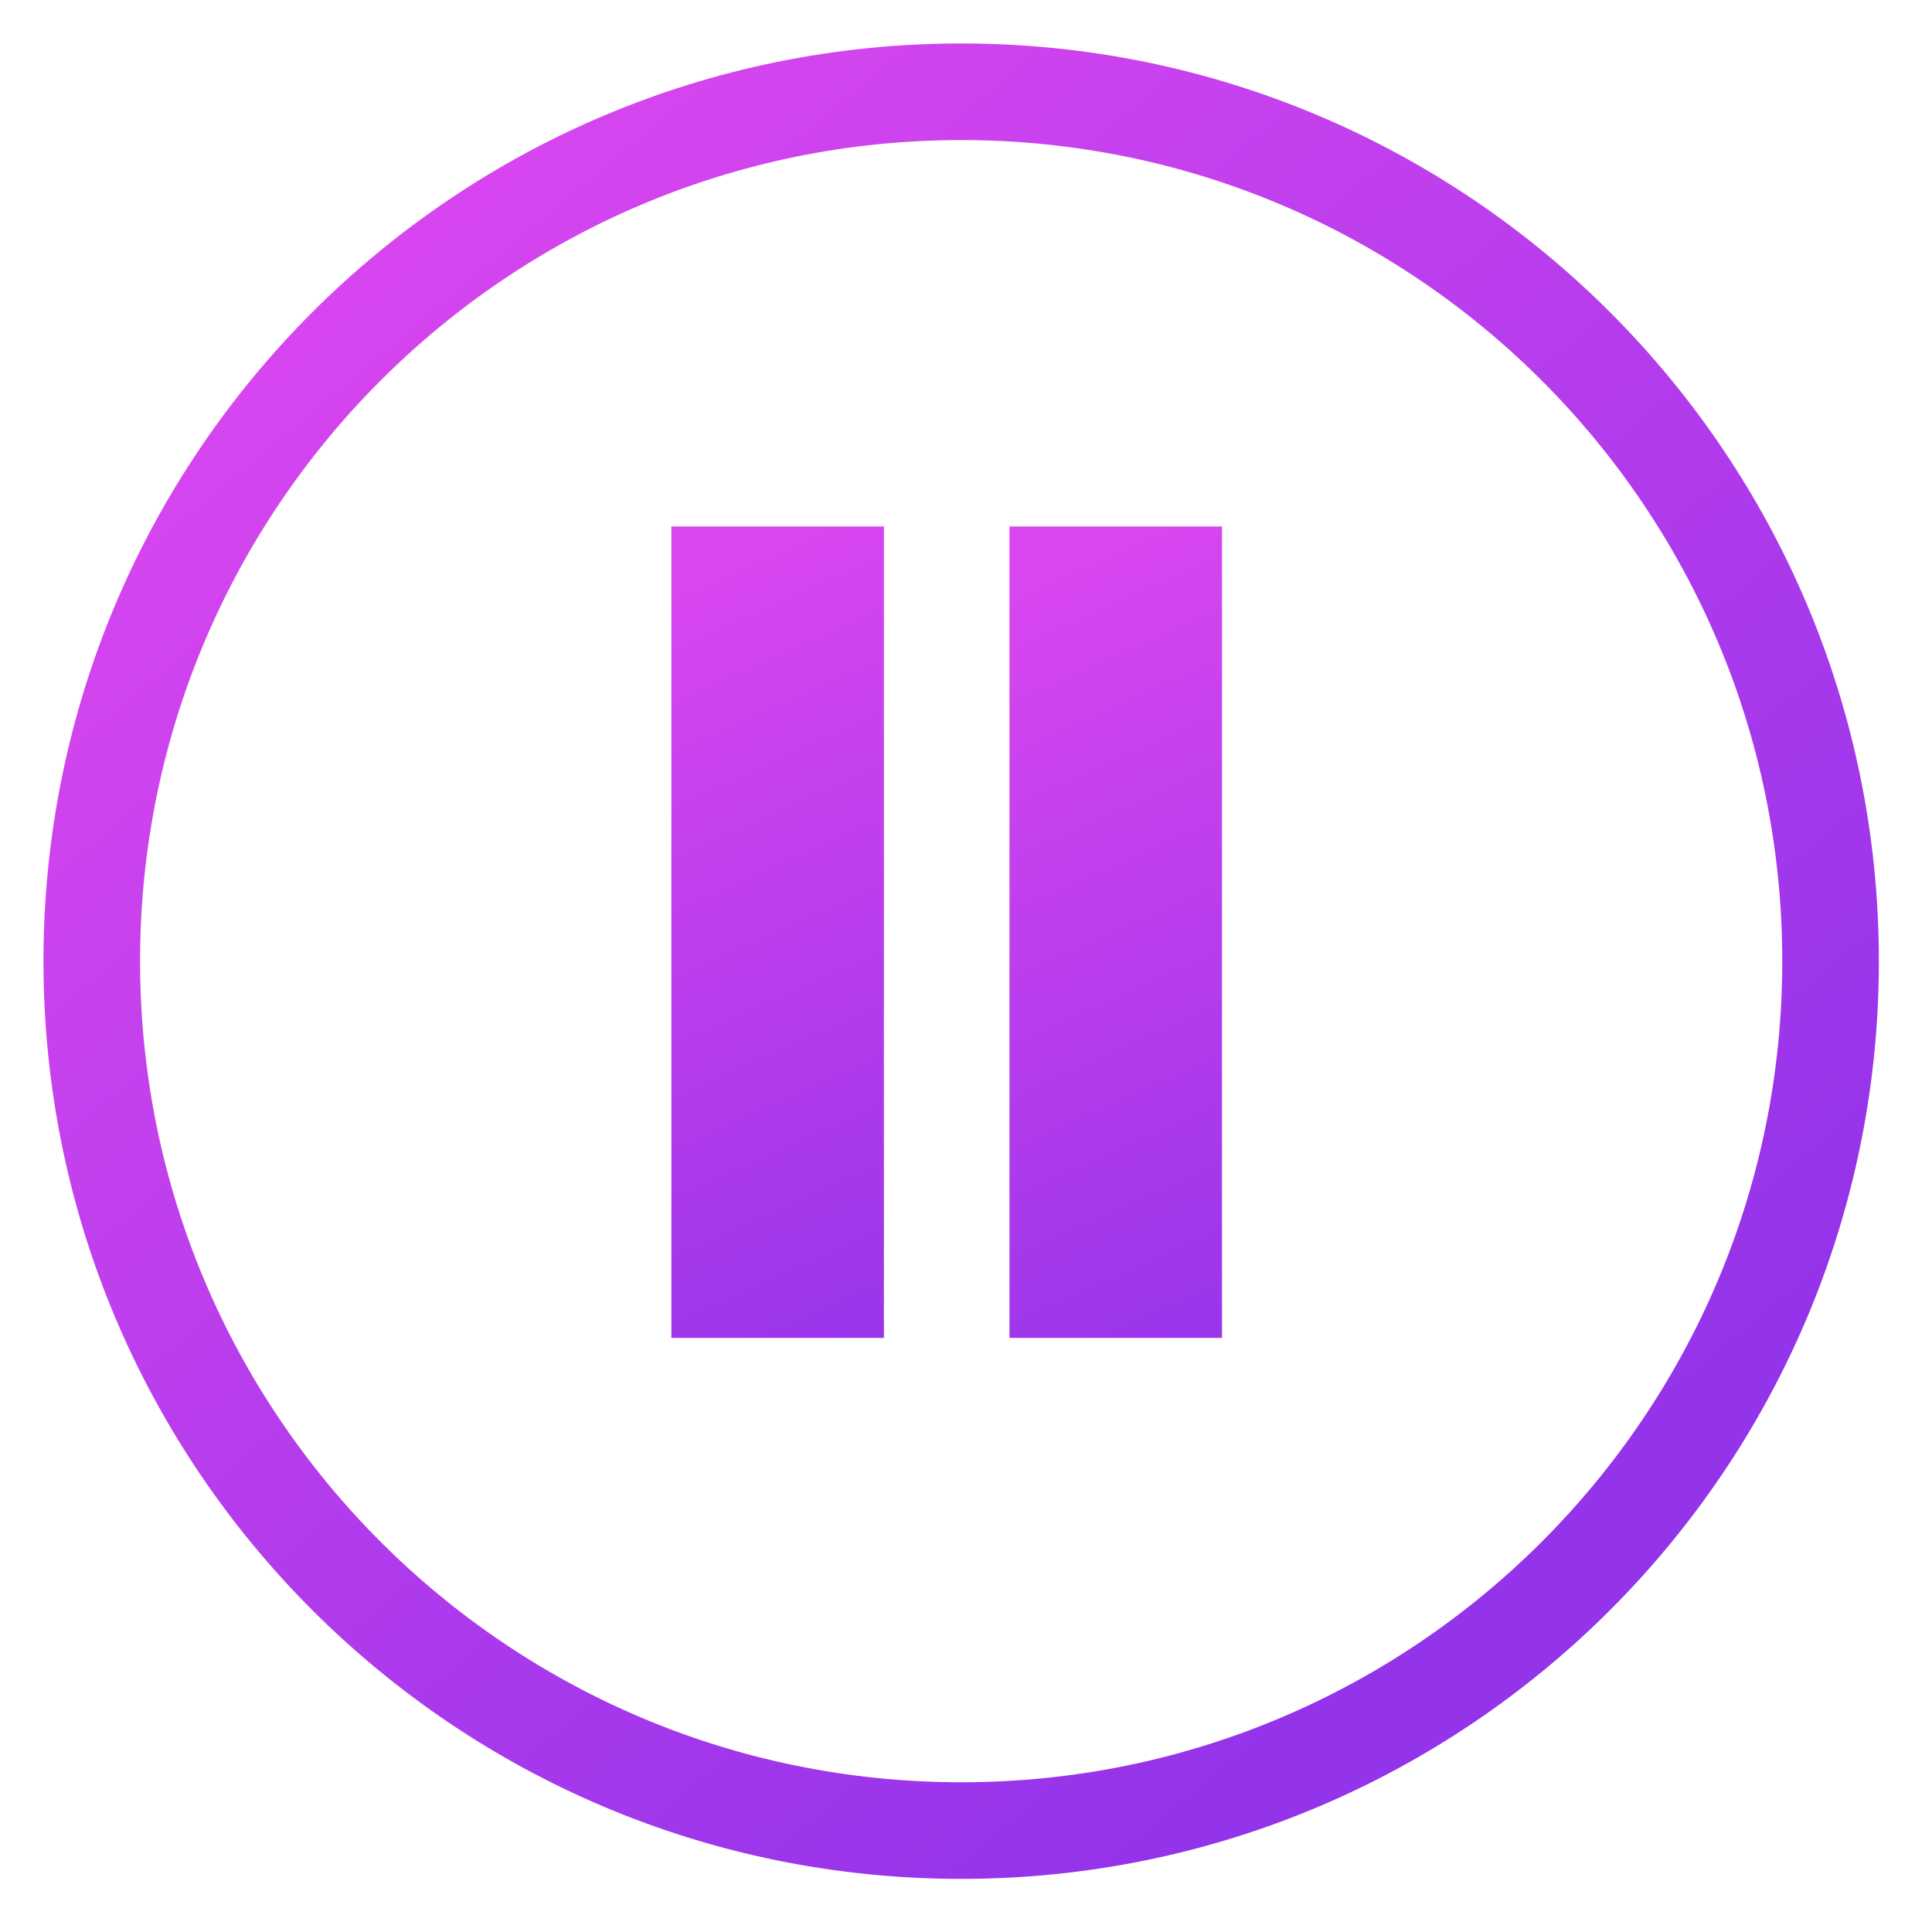
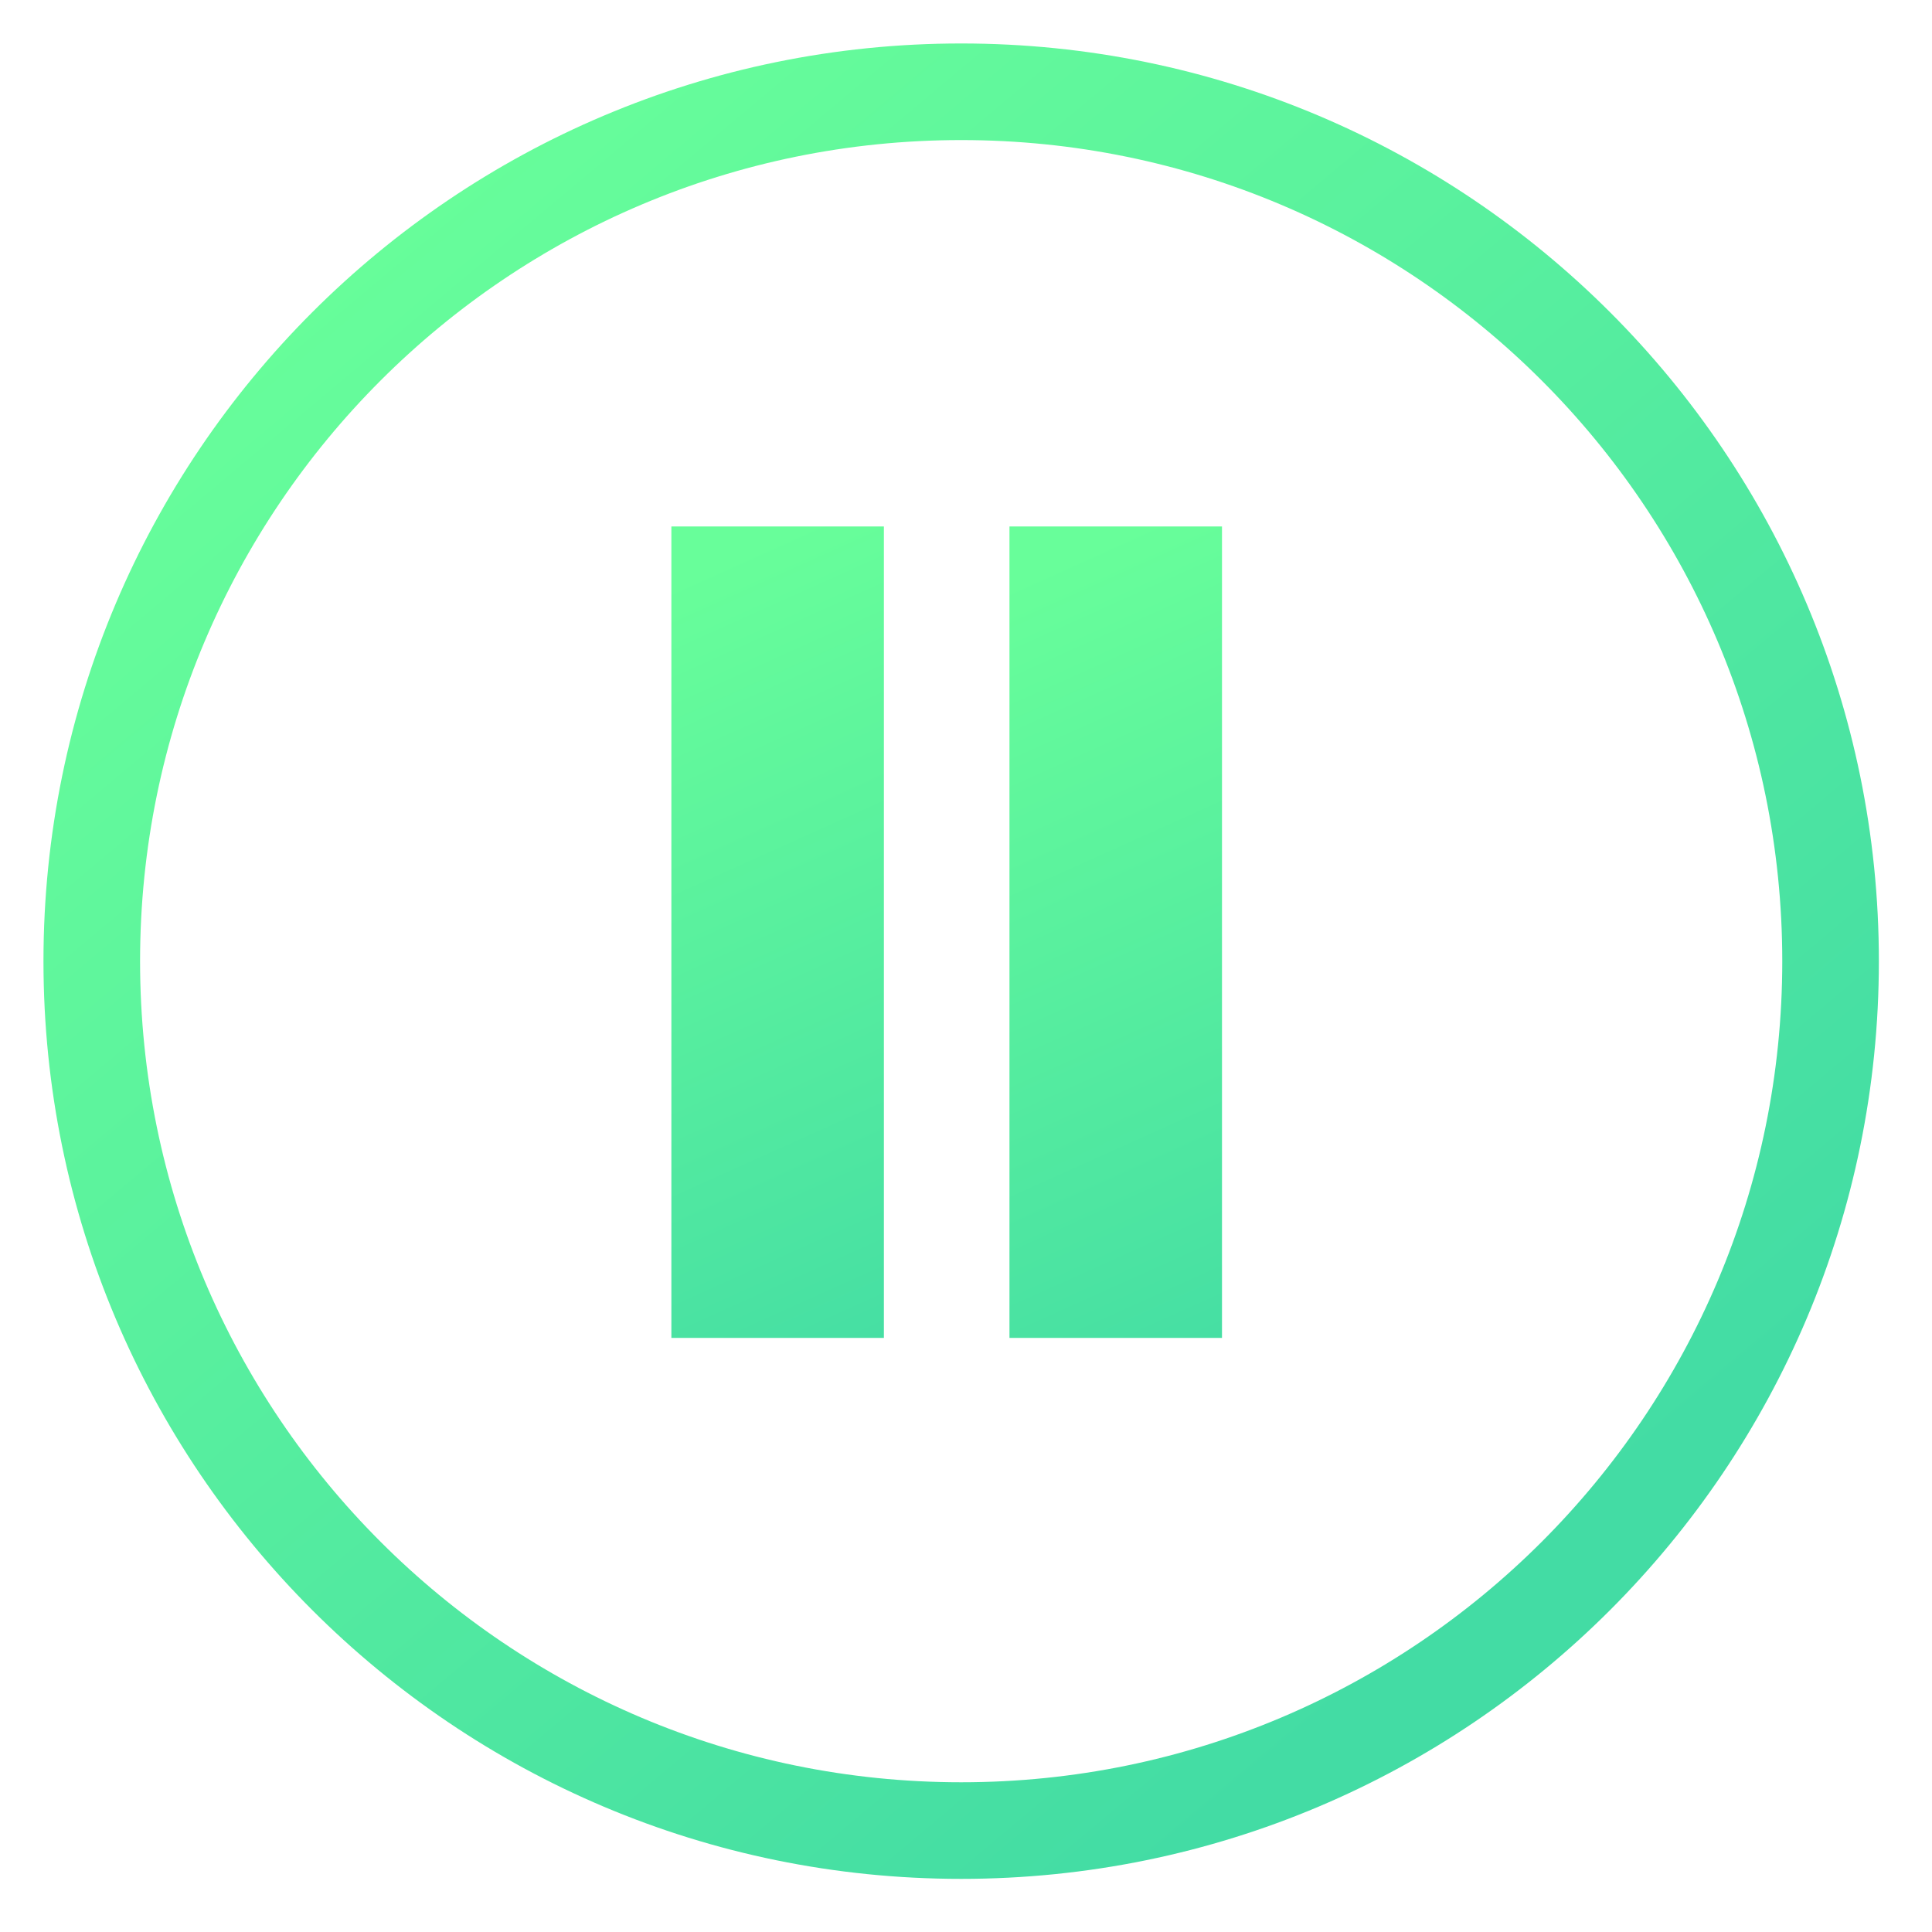
<svg xmlns="http://www.w3.org/2000/svg" version="1.1" id="Layer_1" x="0px" y="0px" width="200px" height="200px" viewBox="0 0 200 200" enable-background="new 0 0 200 200" xml:space="preserve">
  <linearGradient id="SVGID_1_" gradientUnits="userSpaceOnUse" x1="146.585" y1="615.143" x2="266.585" y2="758.143" gradientTransform="matrix(1 0 0 1 -112 -593)">
-     <stop offset="0" style="stop-color:#D946EF" />
-     <stop offset="1" style="stop-color:#9333EA" />
+     <stop offset="0" style="stop-color:#68FE9A" />
+     <stop offset="1" style="stop-color:#43DCA4" />
  </linearGradient>
  <path fill="url(#SVGID_1_)" d="M99.5,4.5c-52.467,0-95,42.533-95,95s42.533,95,95,95s95-42.533,95-95S151.967,4.5,99.5,4.5z   M99.5,184.5c-46.944,0-85-38.057-85-85c0-46.944,38.056-85,85-85c46.943,0,85,38.056,85,85C184.5,146.443,146.443,184.5,99.5,184.5  z" />
  <g>
    <linearGradient id="SVGID_2_" gradientUnits="userSpaceOnUse" x1="65.082" y1="62.238" x2="101.082" y2="142.238">
-       <stop offset="0" style="stop-color:#D946EF" />
-       <stop offset="1" style="stop-color:#9333EA" />
+       <stop offset="0" style="stop-color:#68FE9A" />
+       <stop offset="1" style="stop-color:#43DCA4" />
    </linearGradient>
    <rect x="69.5" y="54.5" fill="url(#SVGID_2_)" width="22" height="84" />
    <linearGradient id="SVGID_3_" gradientUnits="userSpaceOnUse" x1="100.082" y1="62.238" x2="136.082" y2="142.237">
-       <stop offset="0" style="stop-color:#D946EF" />
-       <stop offset="1" style="stop-color:#9333EA" />
+       <stop offset="0" style="stop-color:#68FE9A" />
+       <stop offset="1" style="stop-color:#43DCA4" />
    </linearGradient>
    <rect x="104.5" y="54.5" fill="url(#SVGID_3_)" width="22" height="84" />
  </g>
</svg>
